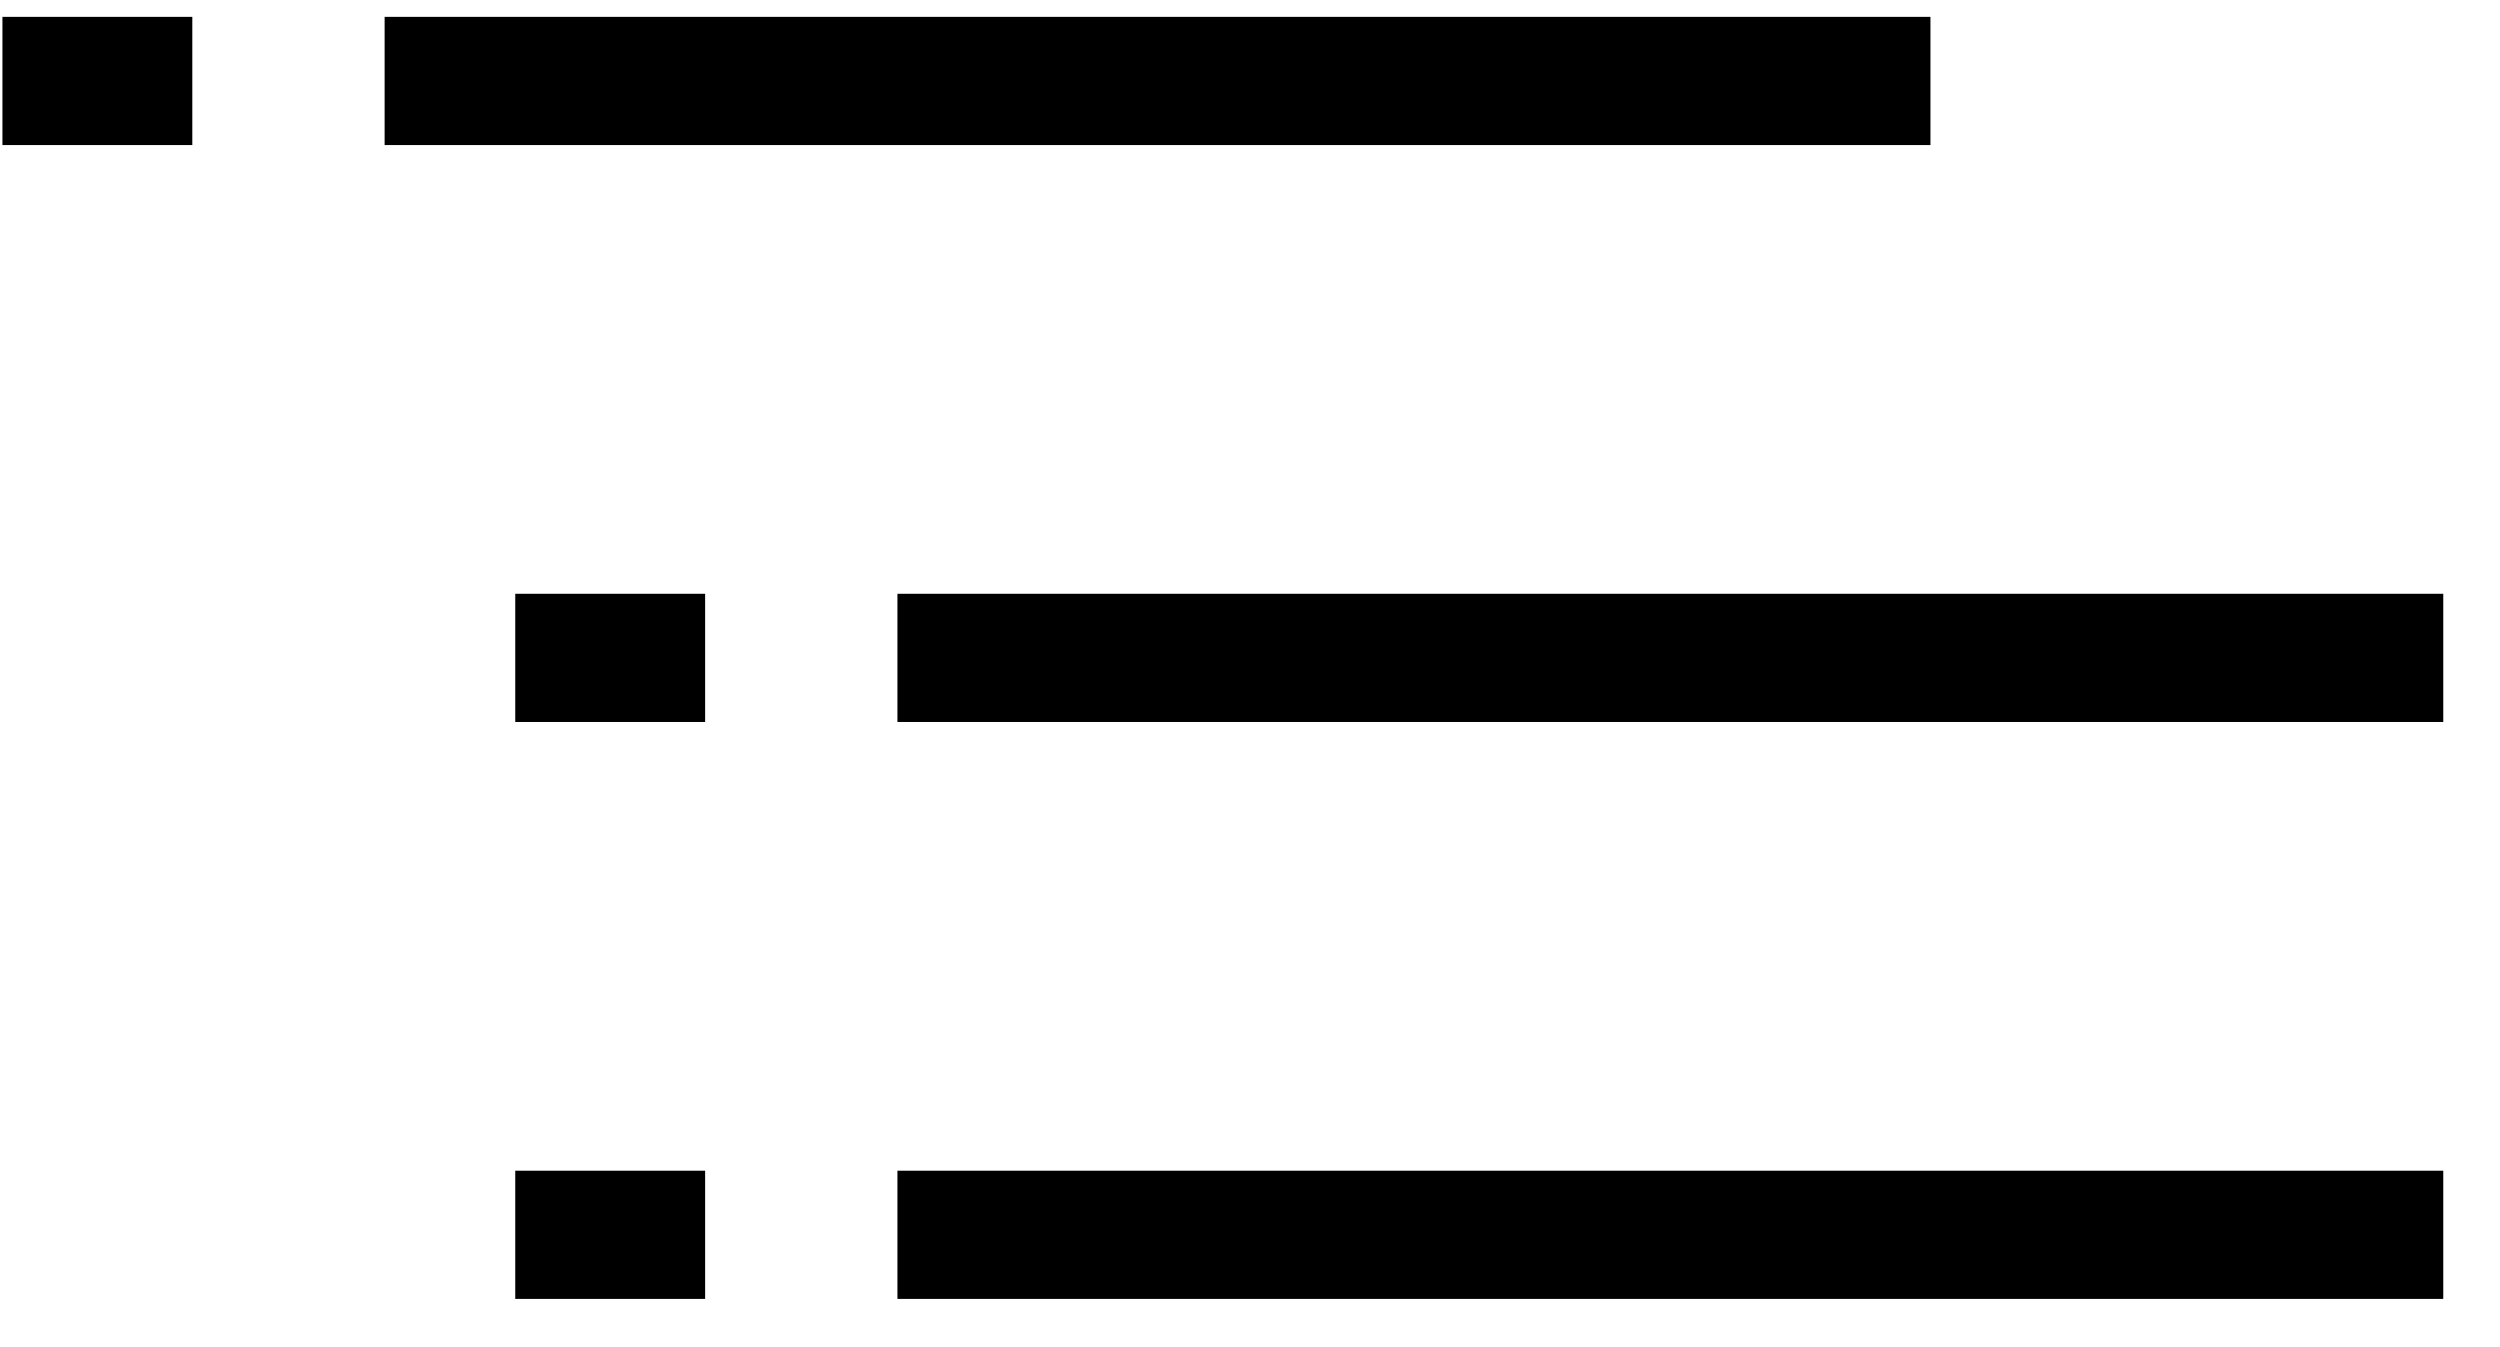
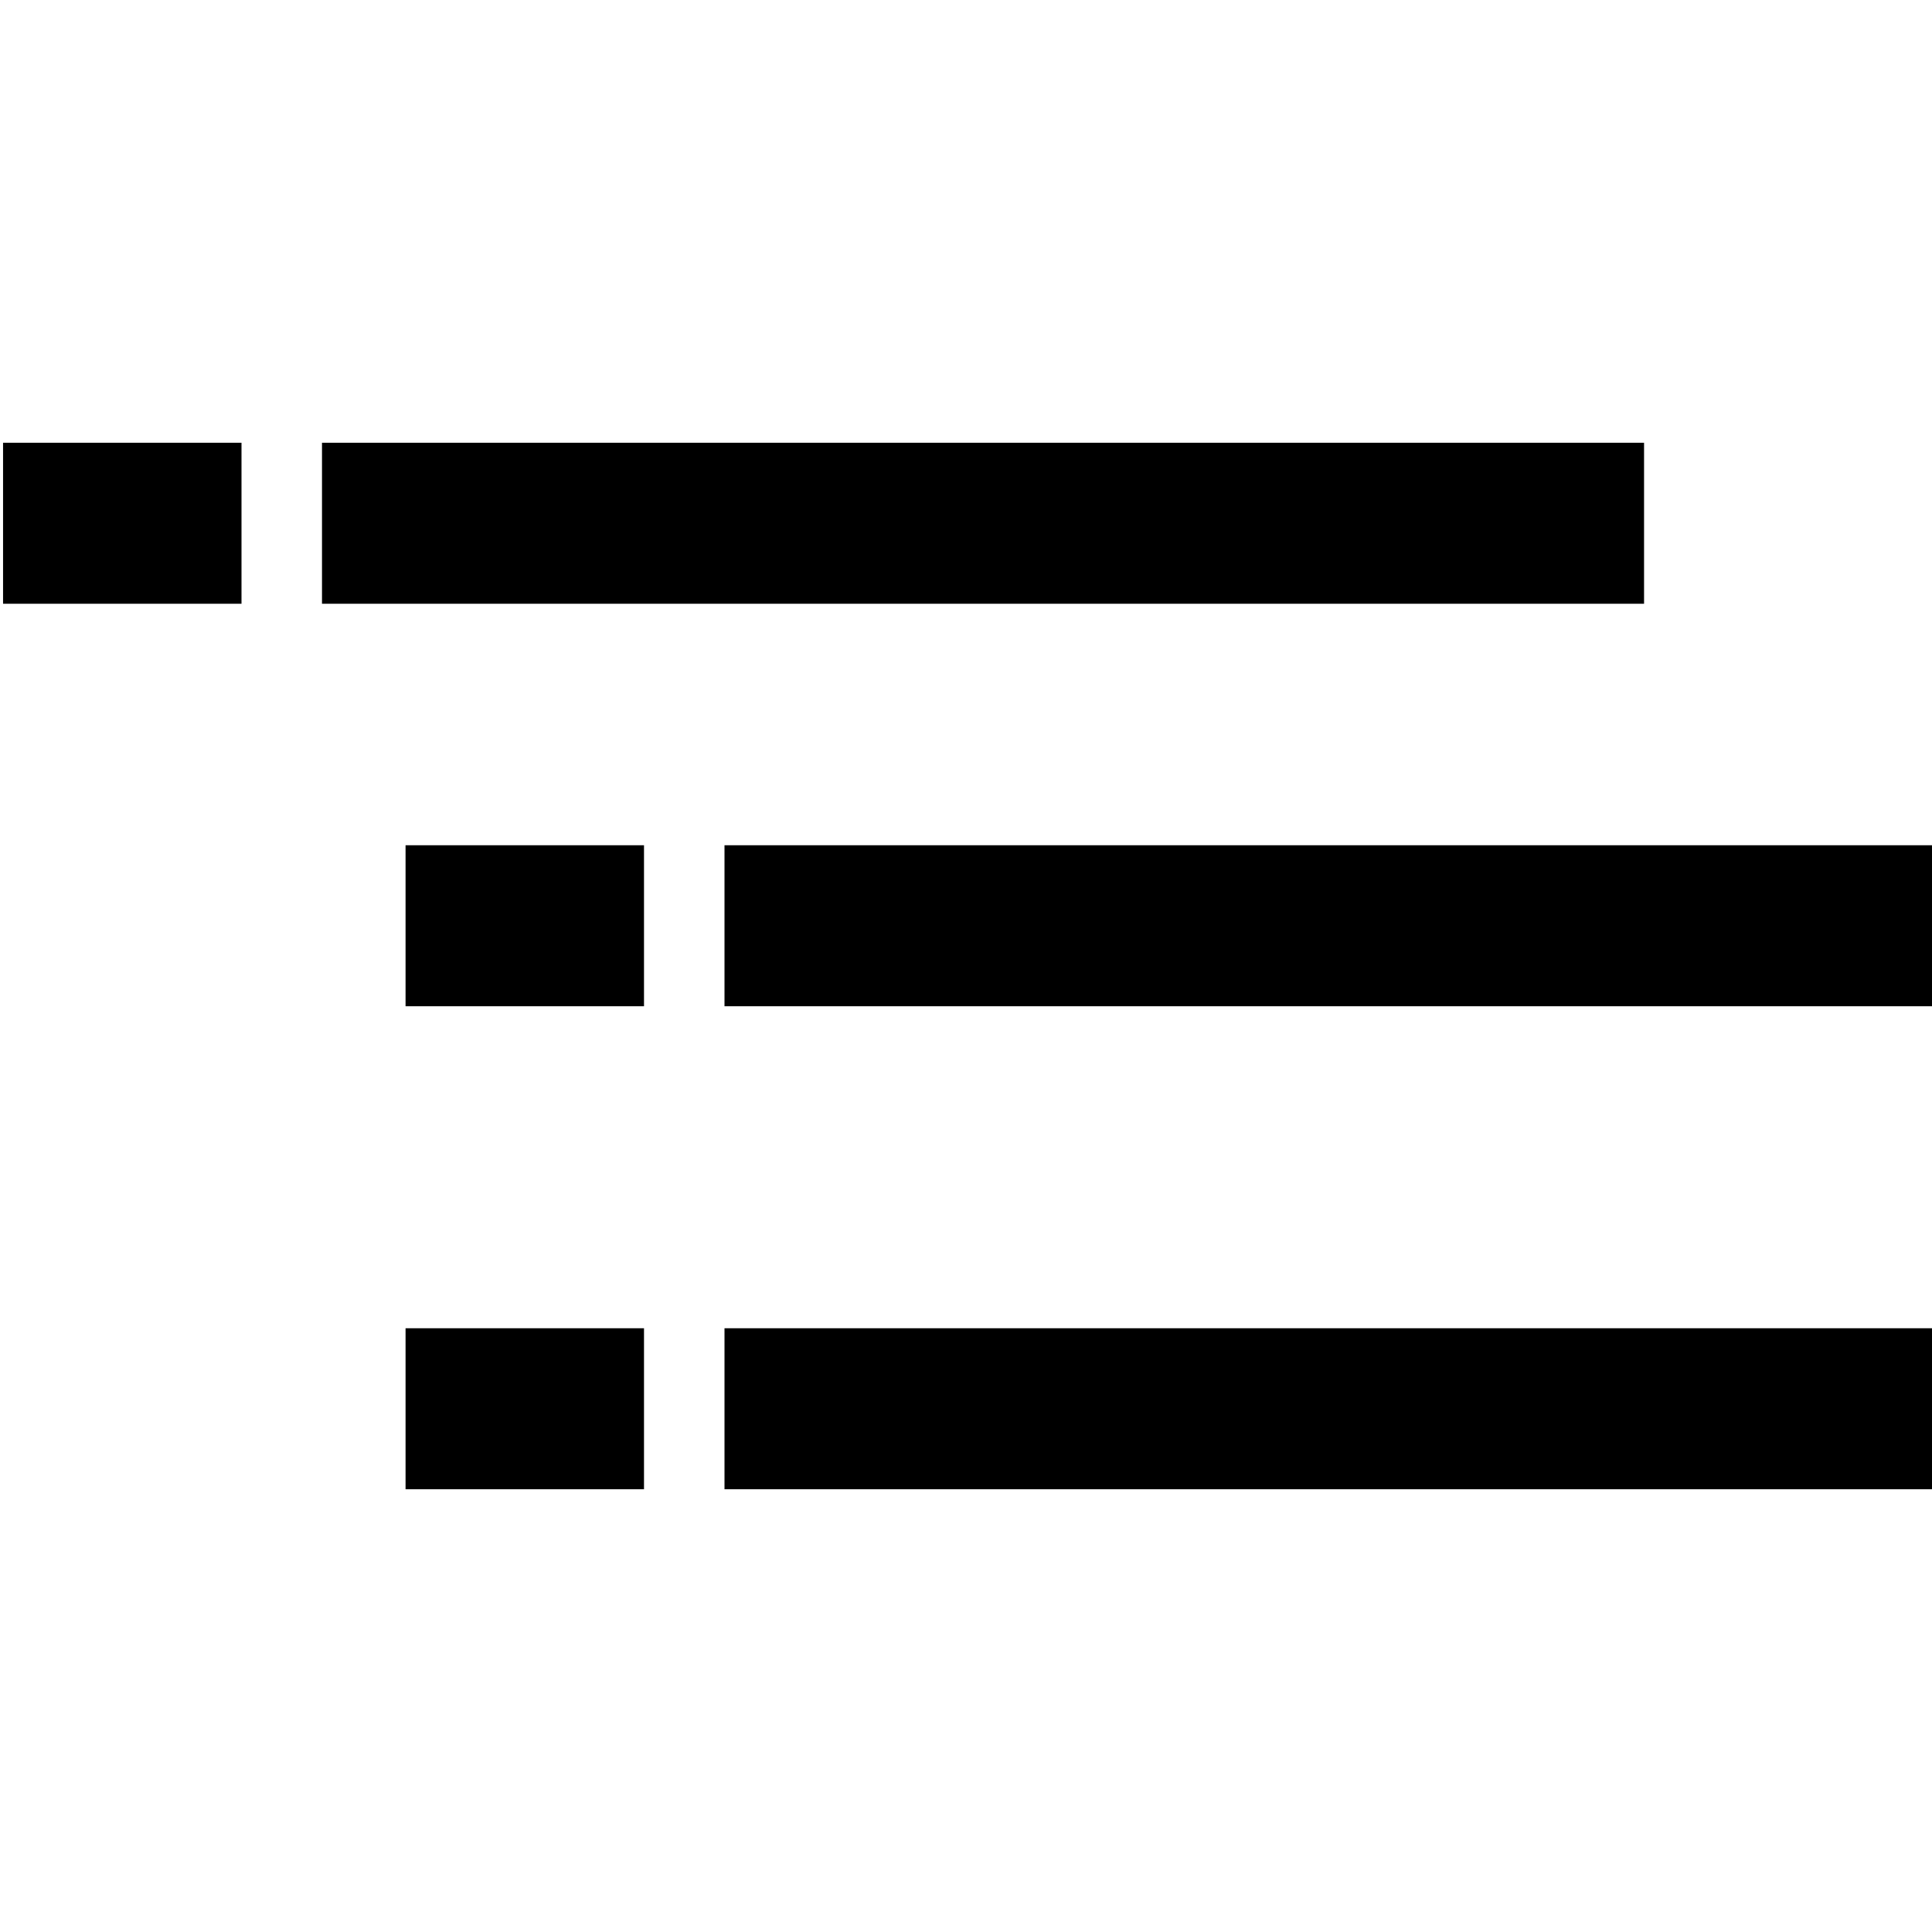
- <svg xmlns="http://www.w3.org/2000/svg" width="39" height="21">
-   <g stroke="#000" stroke-width="2" fill="none" fill-rule="evenodd" stroke-linecap="square">
-     <path d="M7 1.263h22.115M2 1.263h-.962M15 10.263h22.115M10 10.263h-.962M15 19.263h22.115M10 19.263h-.962" />
+ <svg xmlns="http://www.w3.org/2000/svg" width="24px" height="24px" viewBox="0 0 24 24" version="1.1">
+   <g id="tree" stroke="none" stroke-width="1" fill="none" fill-rule="evenodd" stroke-linecap="square">
+     <g transform="translate(1, 5)" stroke="#000000" stroke-width="2">
+       <path d="M4,1.5 L18.423,1.5" id="Line-5-Copy-6" />
+       <path d="M0,1.5 L0.962,1.5" id="Line-5-Copy-7" transform="translate(0.5, 1.5) scale(-1, 1) translate(-0.5, -1.5) " />
+       <path d="M9,6.5 L23.423,6.5" id="Line-5-Copy-8" />
+       <path d="M5,6.5 L5.962,6.5" id="Line-5-Copy-9" transform="translate(5.5, 6.5) scale(-1, 1) translate(-5.5, -6.5) " />
+       <path d="M9,12.5 L23.423,12.5" id="Line-5-Copy-10" />
+       <path d="M5,12.5 L5.962,12.5" id="Line-5-Copy-11" transform="translate(5.5, 12.5) scale(-1, 1) translate(-5.5, -12.5) " />
+     </g>
  </g>
</svg>
